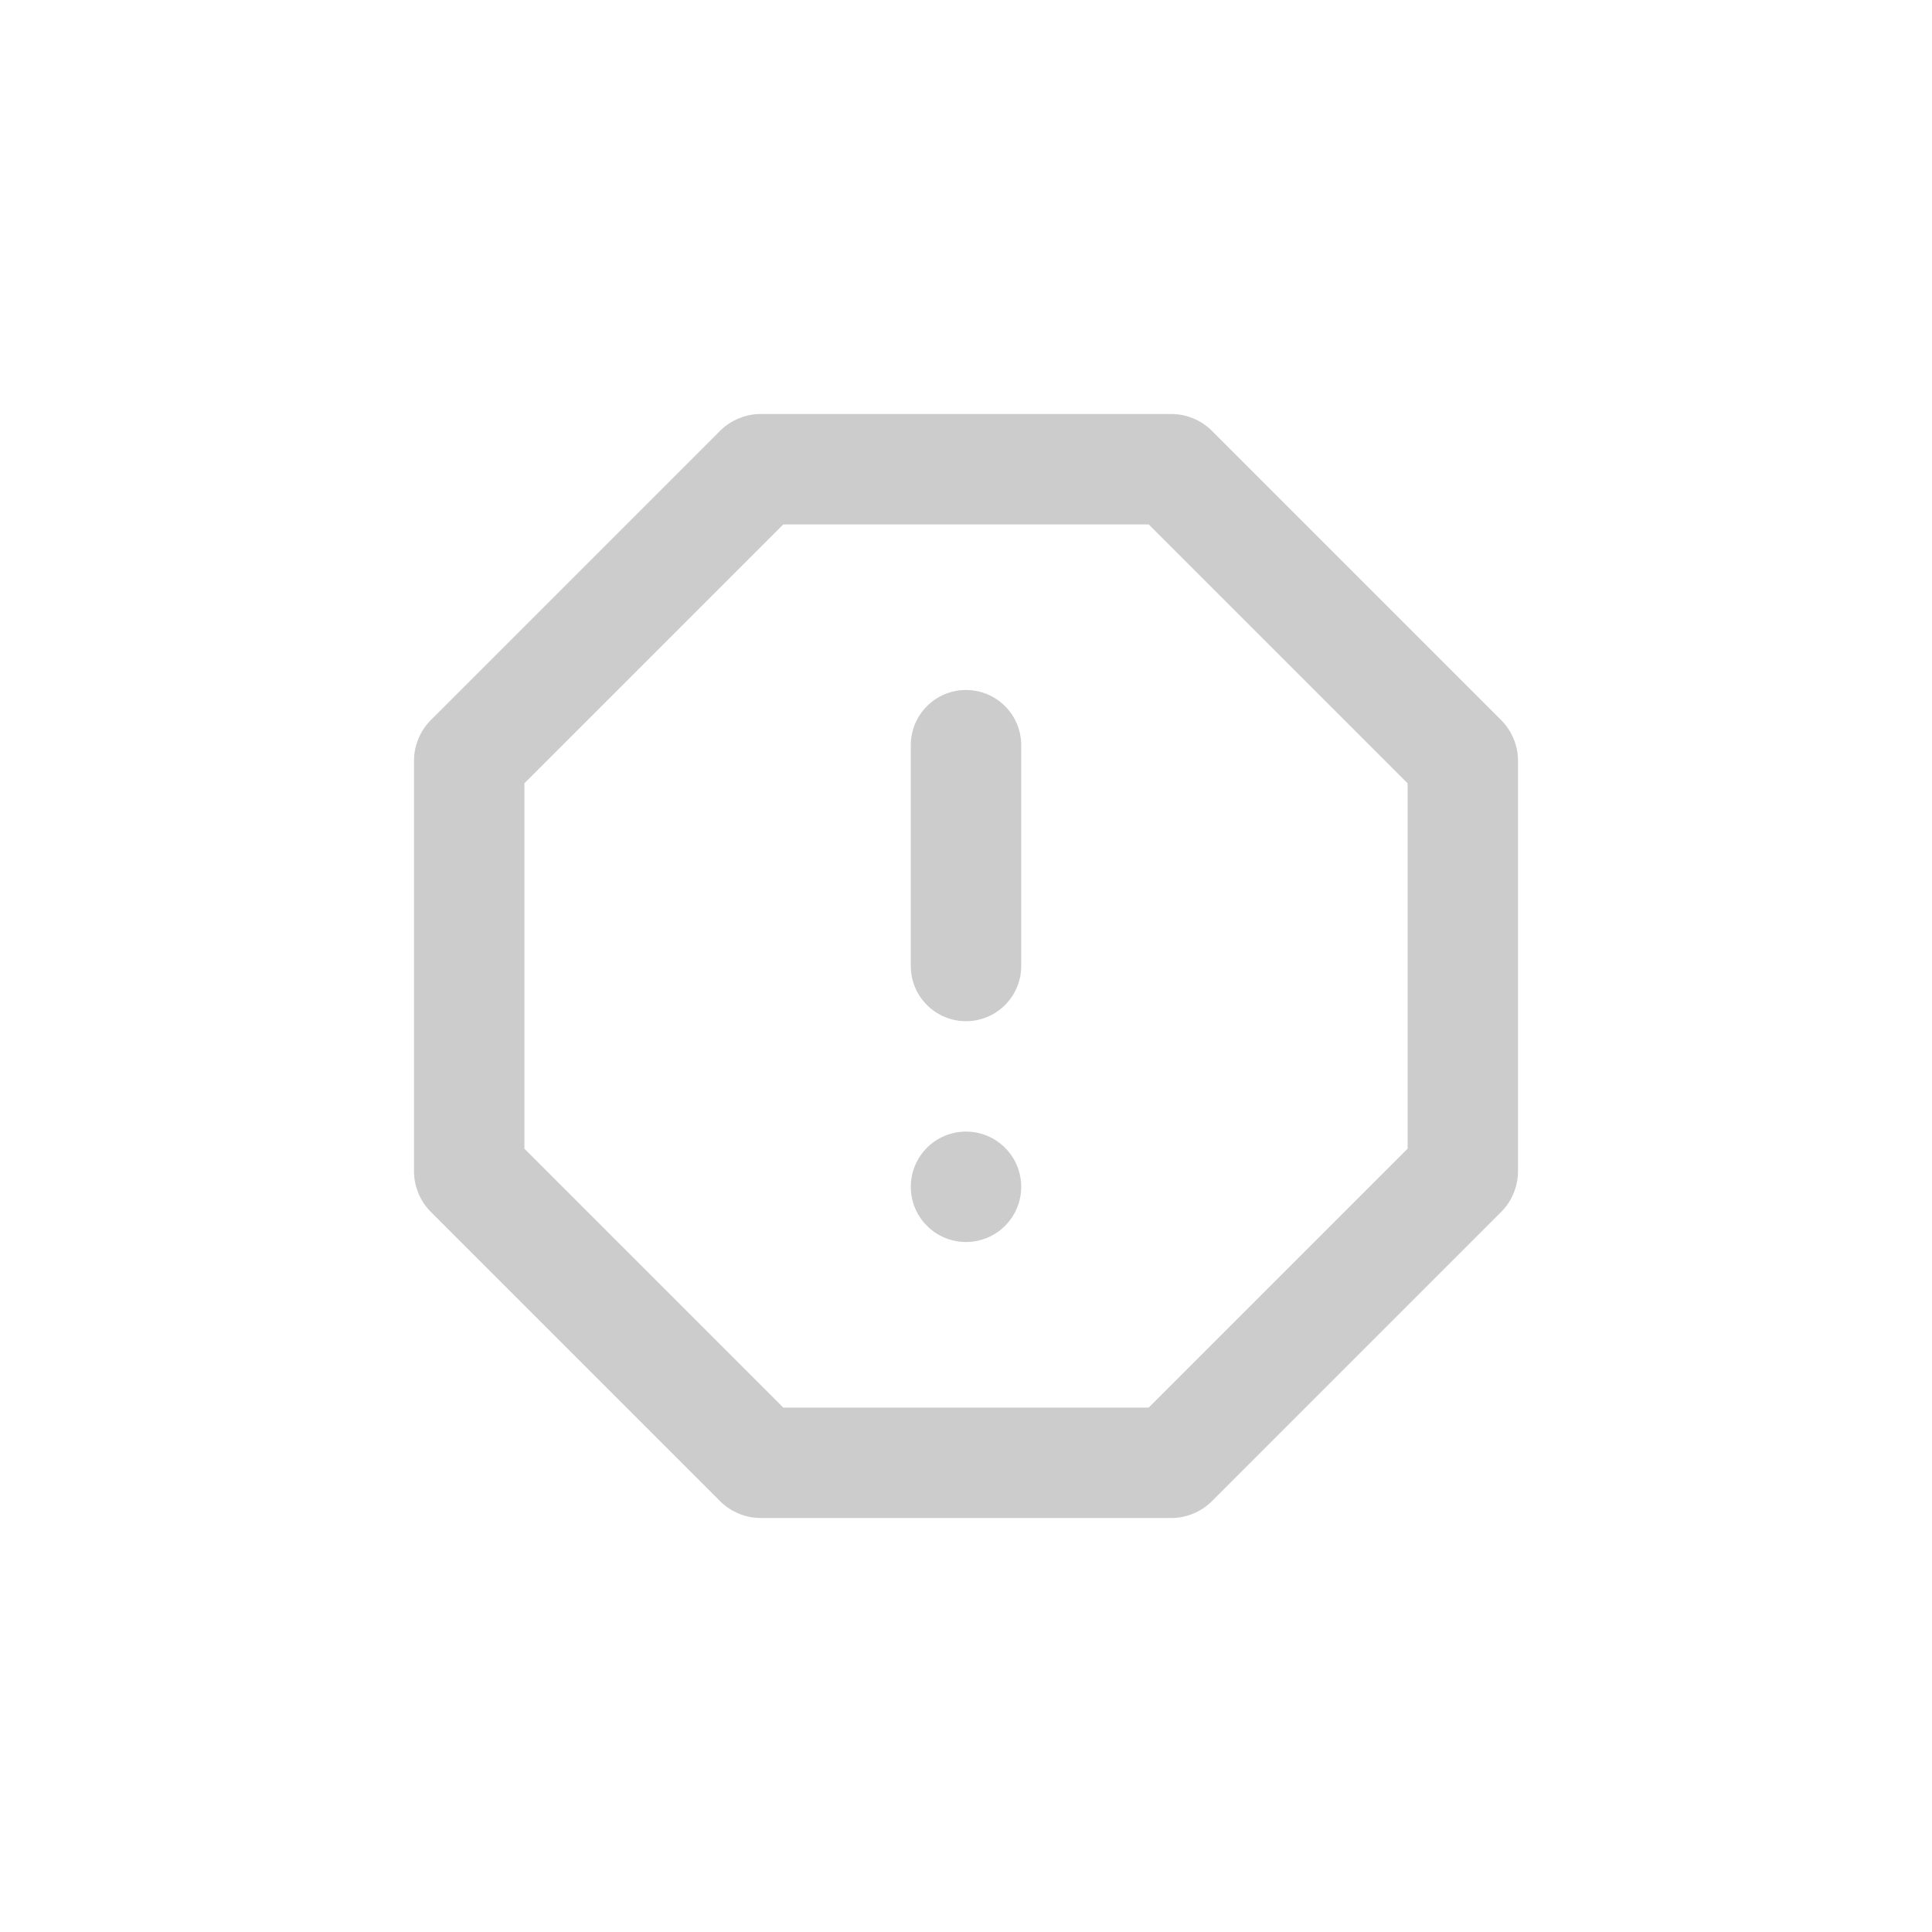
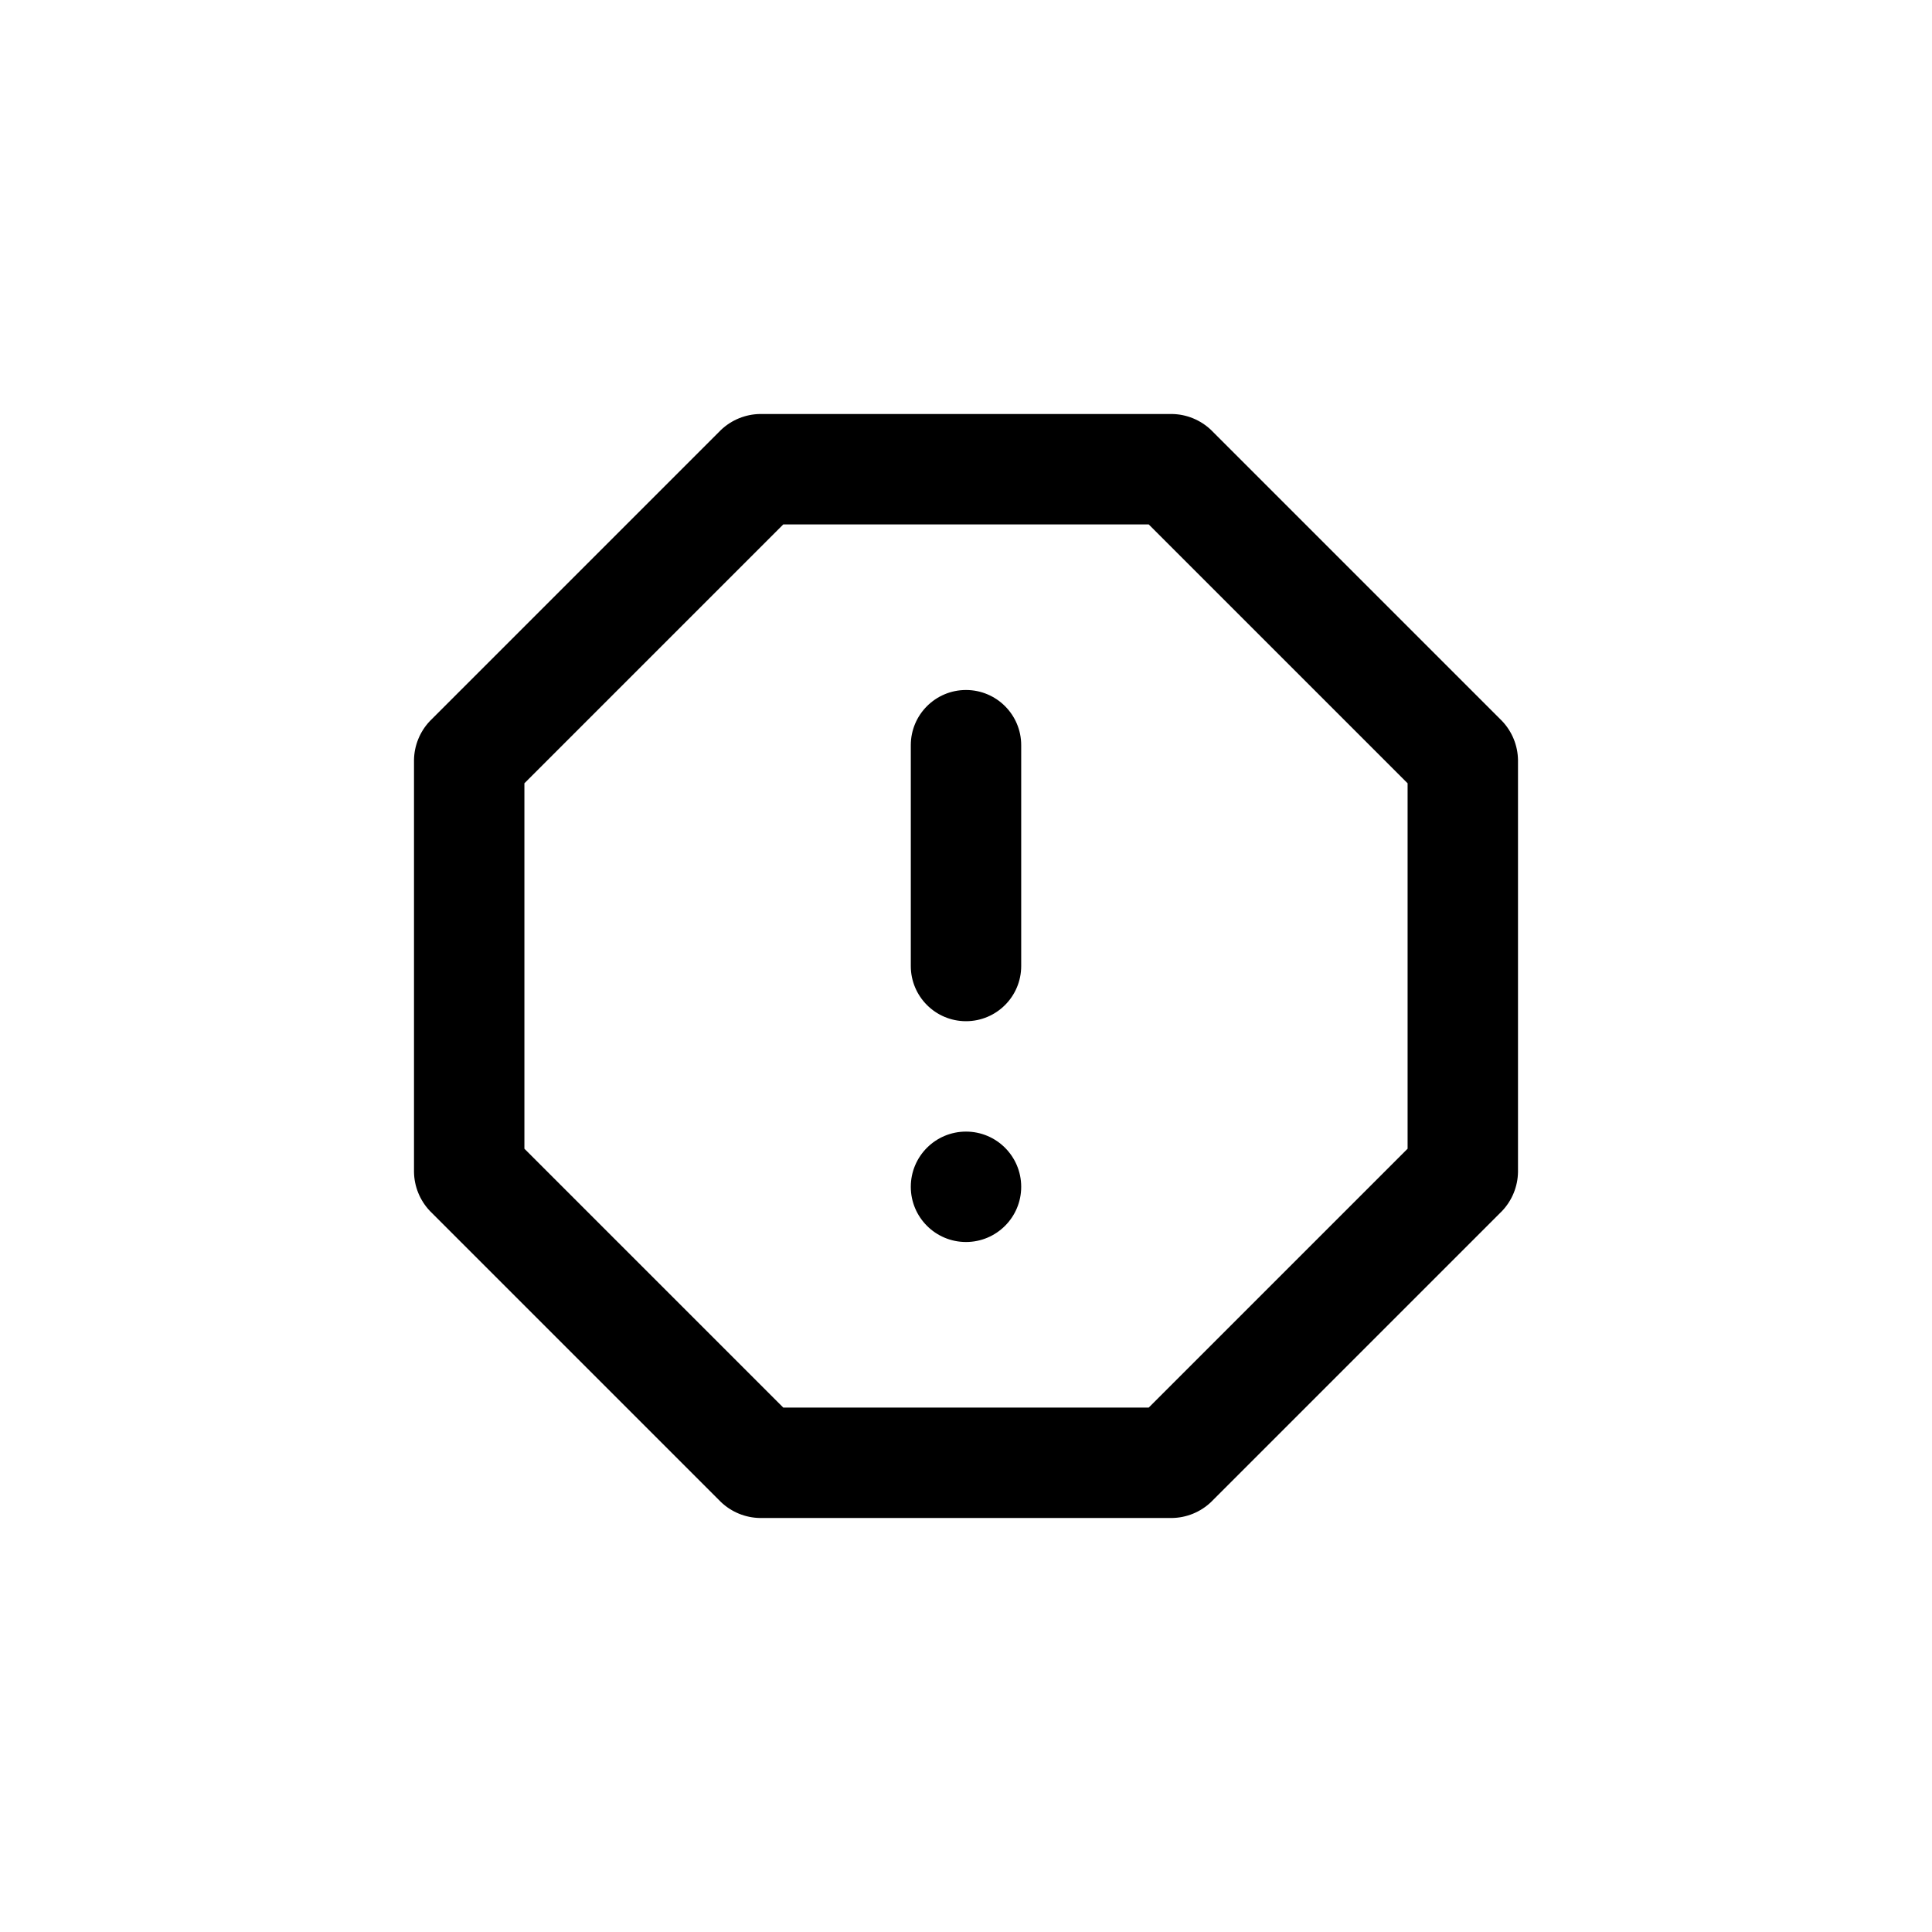
<svg xmlns="http://www.w3.org/2000/svg" viewBox="0 0 35 35">
-   <defs>
-     <style>.a{fill:none;}.b{fill:#ccc;}</style>
-   </defs>
-   <rect class="a" width="35" height="35" />
-   <path class="b" d="M17.5,12.5a1,1,0,0,0-1,1v4a1,1,0,0,0,2,0v-4A1,1,0,0,0,17.5,12.5Zm0,8a1,1,0,1,0,1,1A1,1,0,0,0,17.5,20.5Zm9.71-7.44L21.94,7.79a1.05,1.05,0,0,0-.71-.29H13.77a1.05,1.05,0,0,0-.71.29L7.79,13.06a1.05,1.05,0,0,0-.29.71v7.46a1.05,1.05,0,0,0,.29.71l5.27,5.27a1.05,1.05,0,0,0,.71.29h7.46a1.05,1.05,0,0,0,.71-.29l5.27-5.27a1.05,1.05,0,0,0,.29-.71V13.77A1.05,1.05,0,0,0,27.21,13.06ZM25.5,20.81,20.81,25.5H14.19L9.5,20.81V14.19L14.19,9.5h6.62l4.69,4.69Z" />
+   <path fill="currentColor" d="M17.5 12.5a1 1 0 0 0-1 1v4a1 1 0 0 0 2 0v-4a1 1 0 0 0-1-1Zm0 8a1 1 0 1 0 1 1 1 1 0 0 0-1-1Zm9.71-7.44-5.27-5.27a1.05 1.05 0 0 0-.71-.29h-7.46a1.05 1.05 0 0 0-.71.29l-5.27 5.27a1.05 1.05 0 0 0-.29.71v7.46a1.05 1.05 0 0 0 .29.71l5.27 5.27a1.05 1.05 0 0 0 .71.29h7.46a1.05 1.05 0 0 0 .71-.29l5.27-5.27a1.05 1.05 0 0 0 .29-.71v-7.46a1.05 1.05 0 0 0-.29-.71Zm-1.71 7.75-4.69 4.69h-6.62L9.5 20.81v-6.62l4.69-4.69h6.62l4.69 4.69Z" />
</svg>
